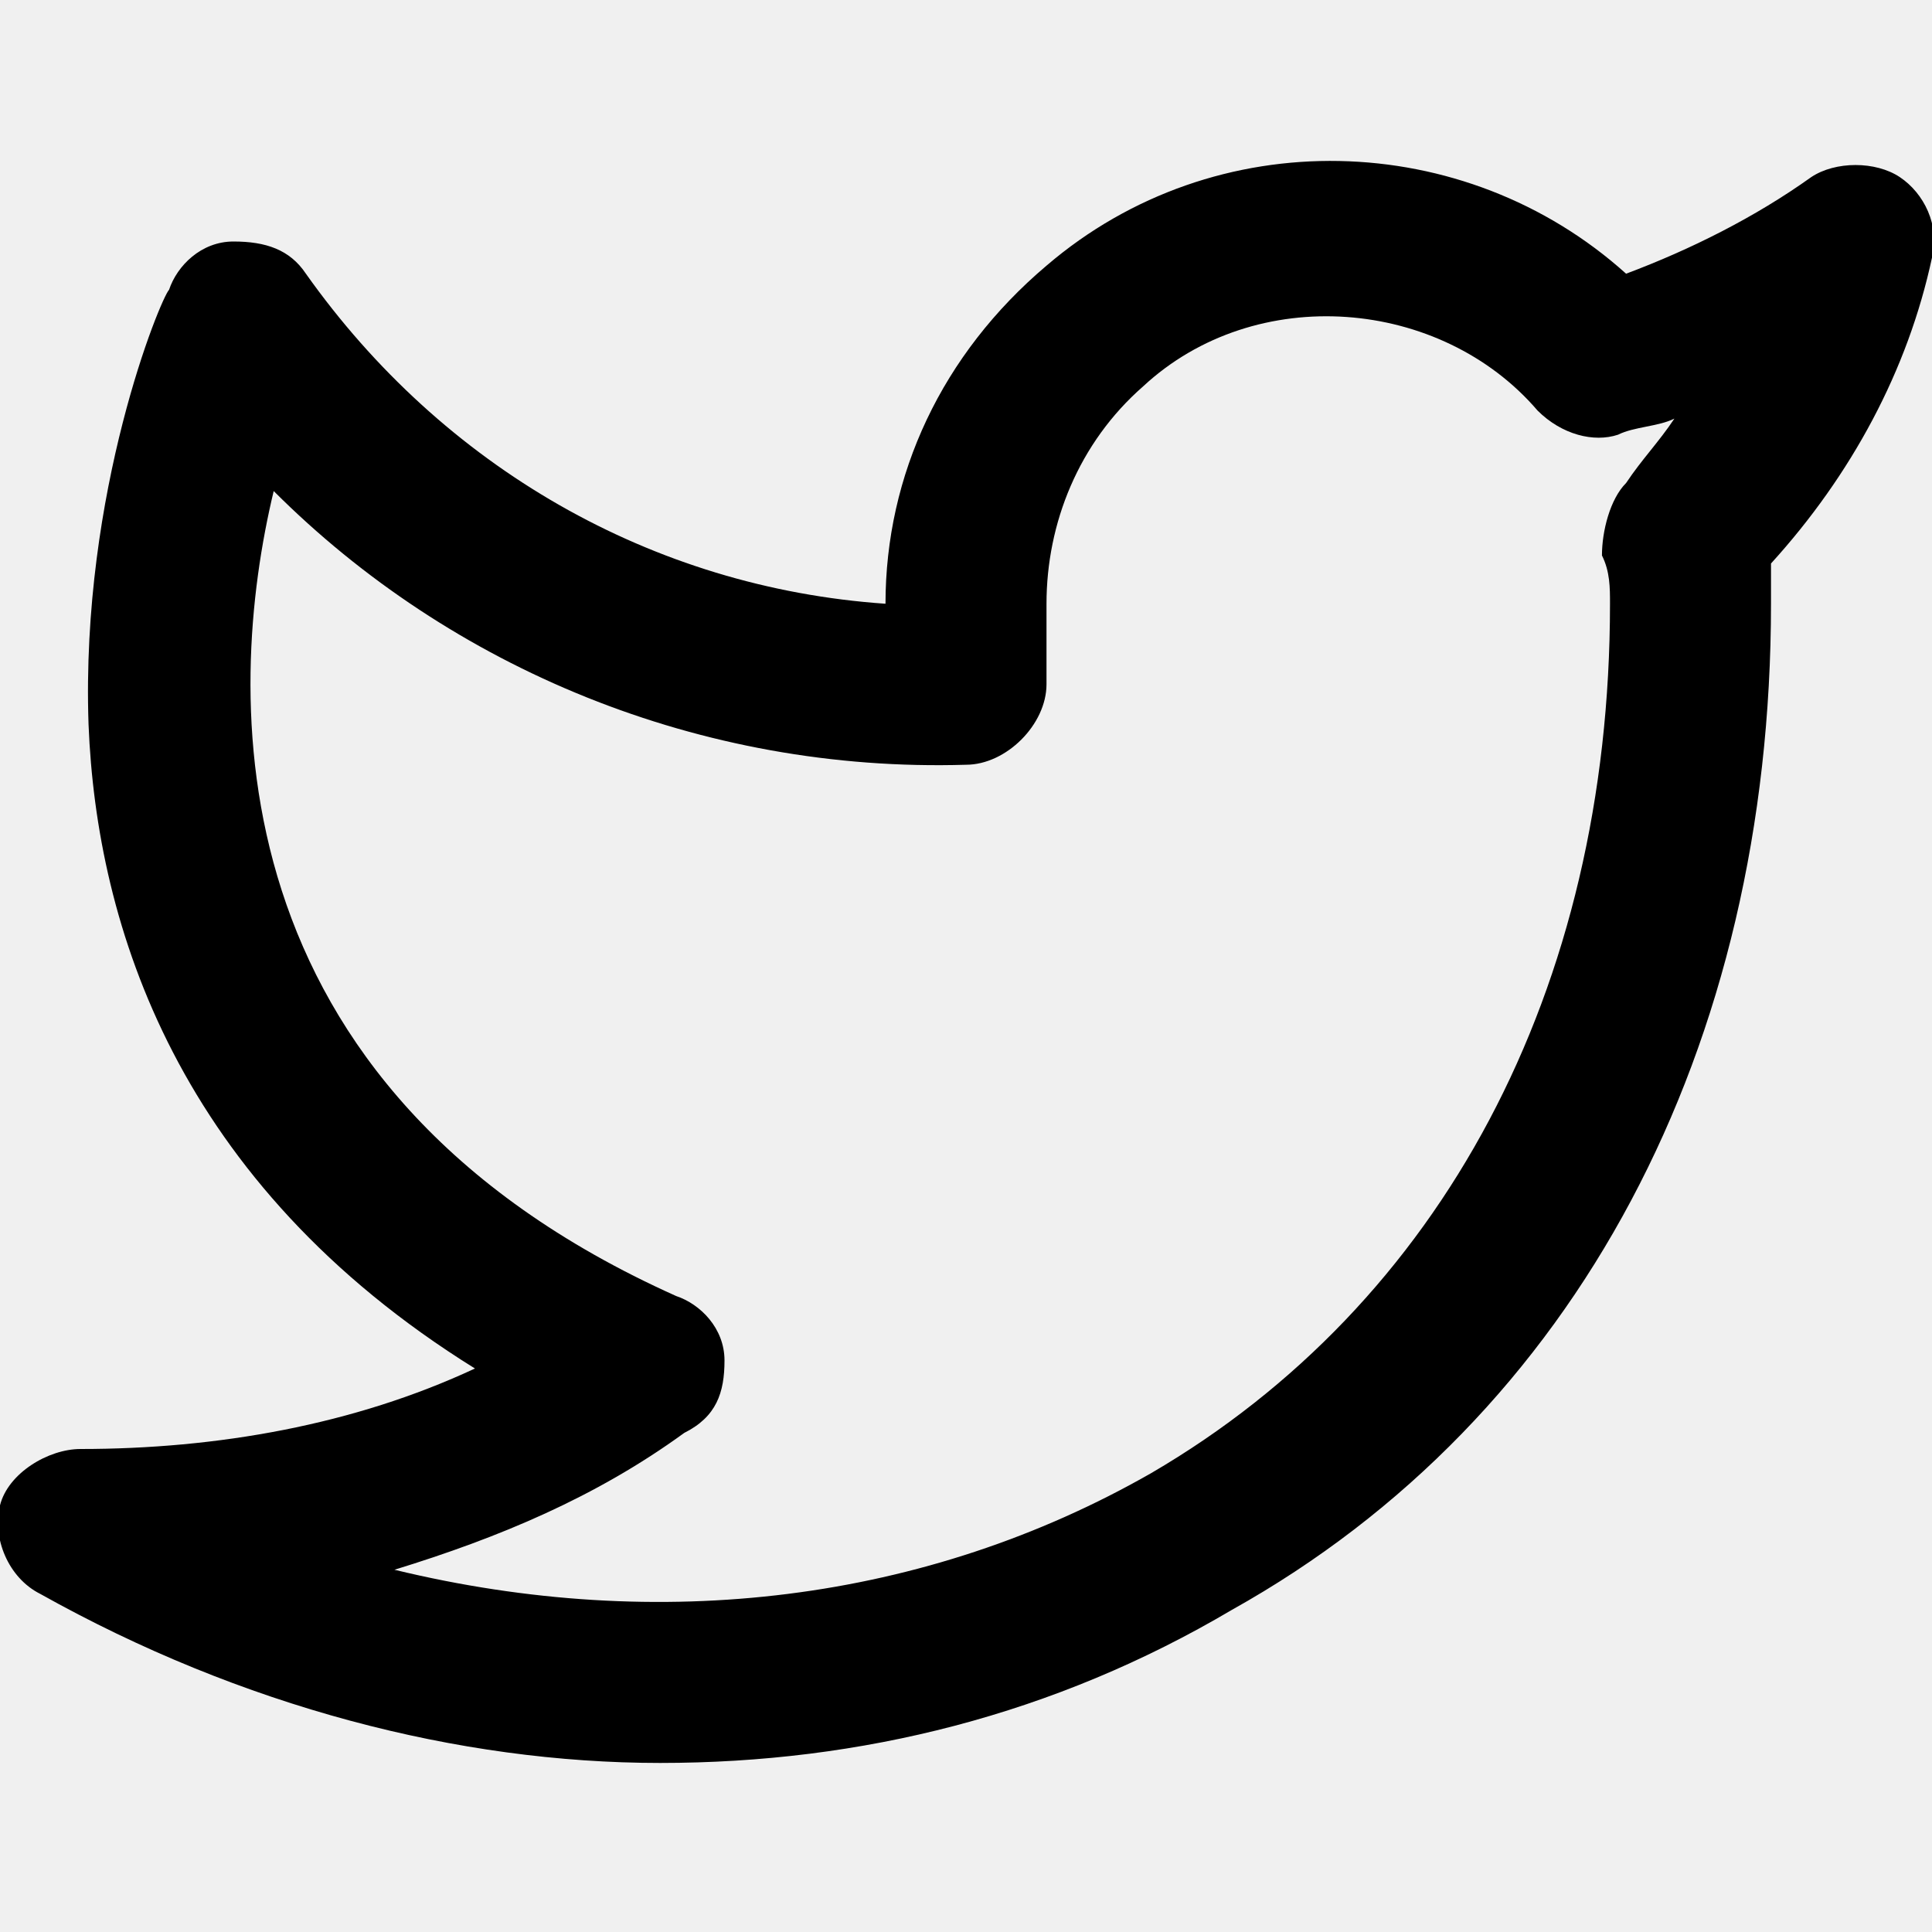
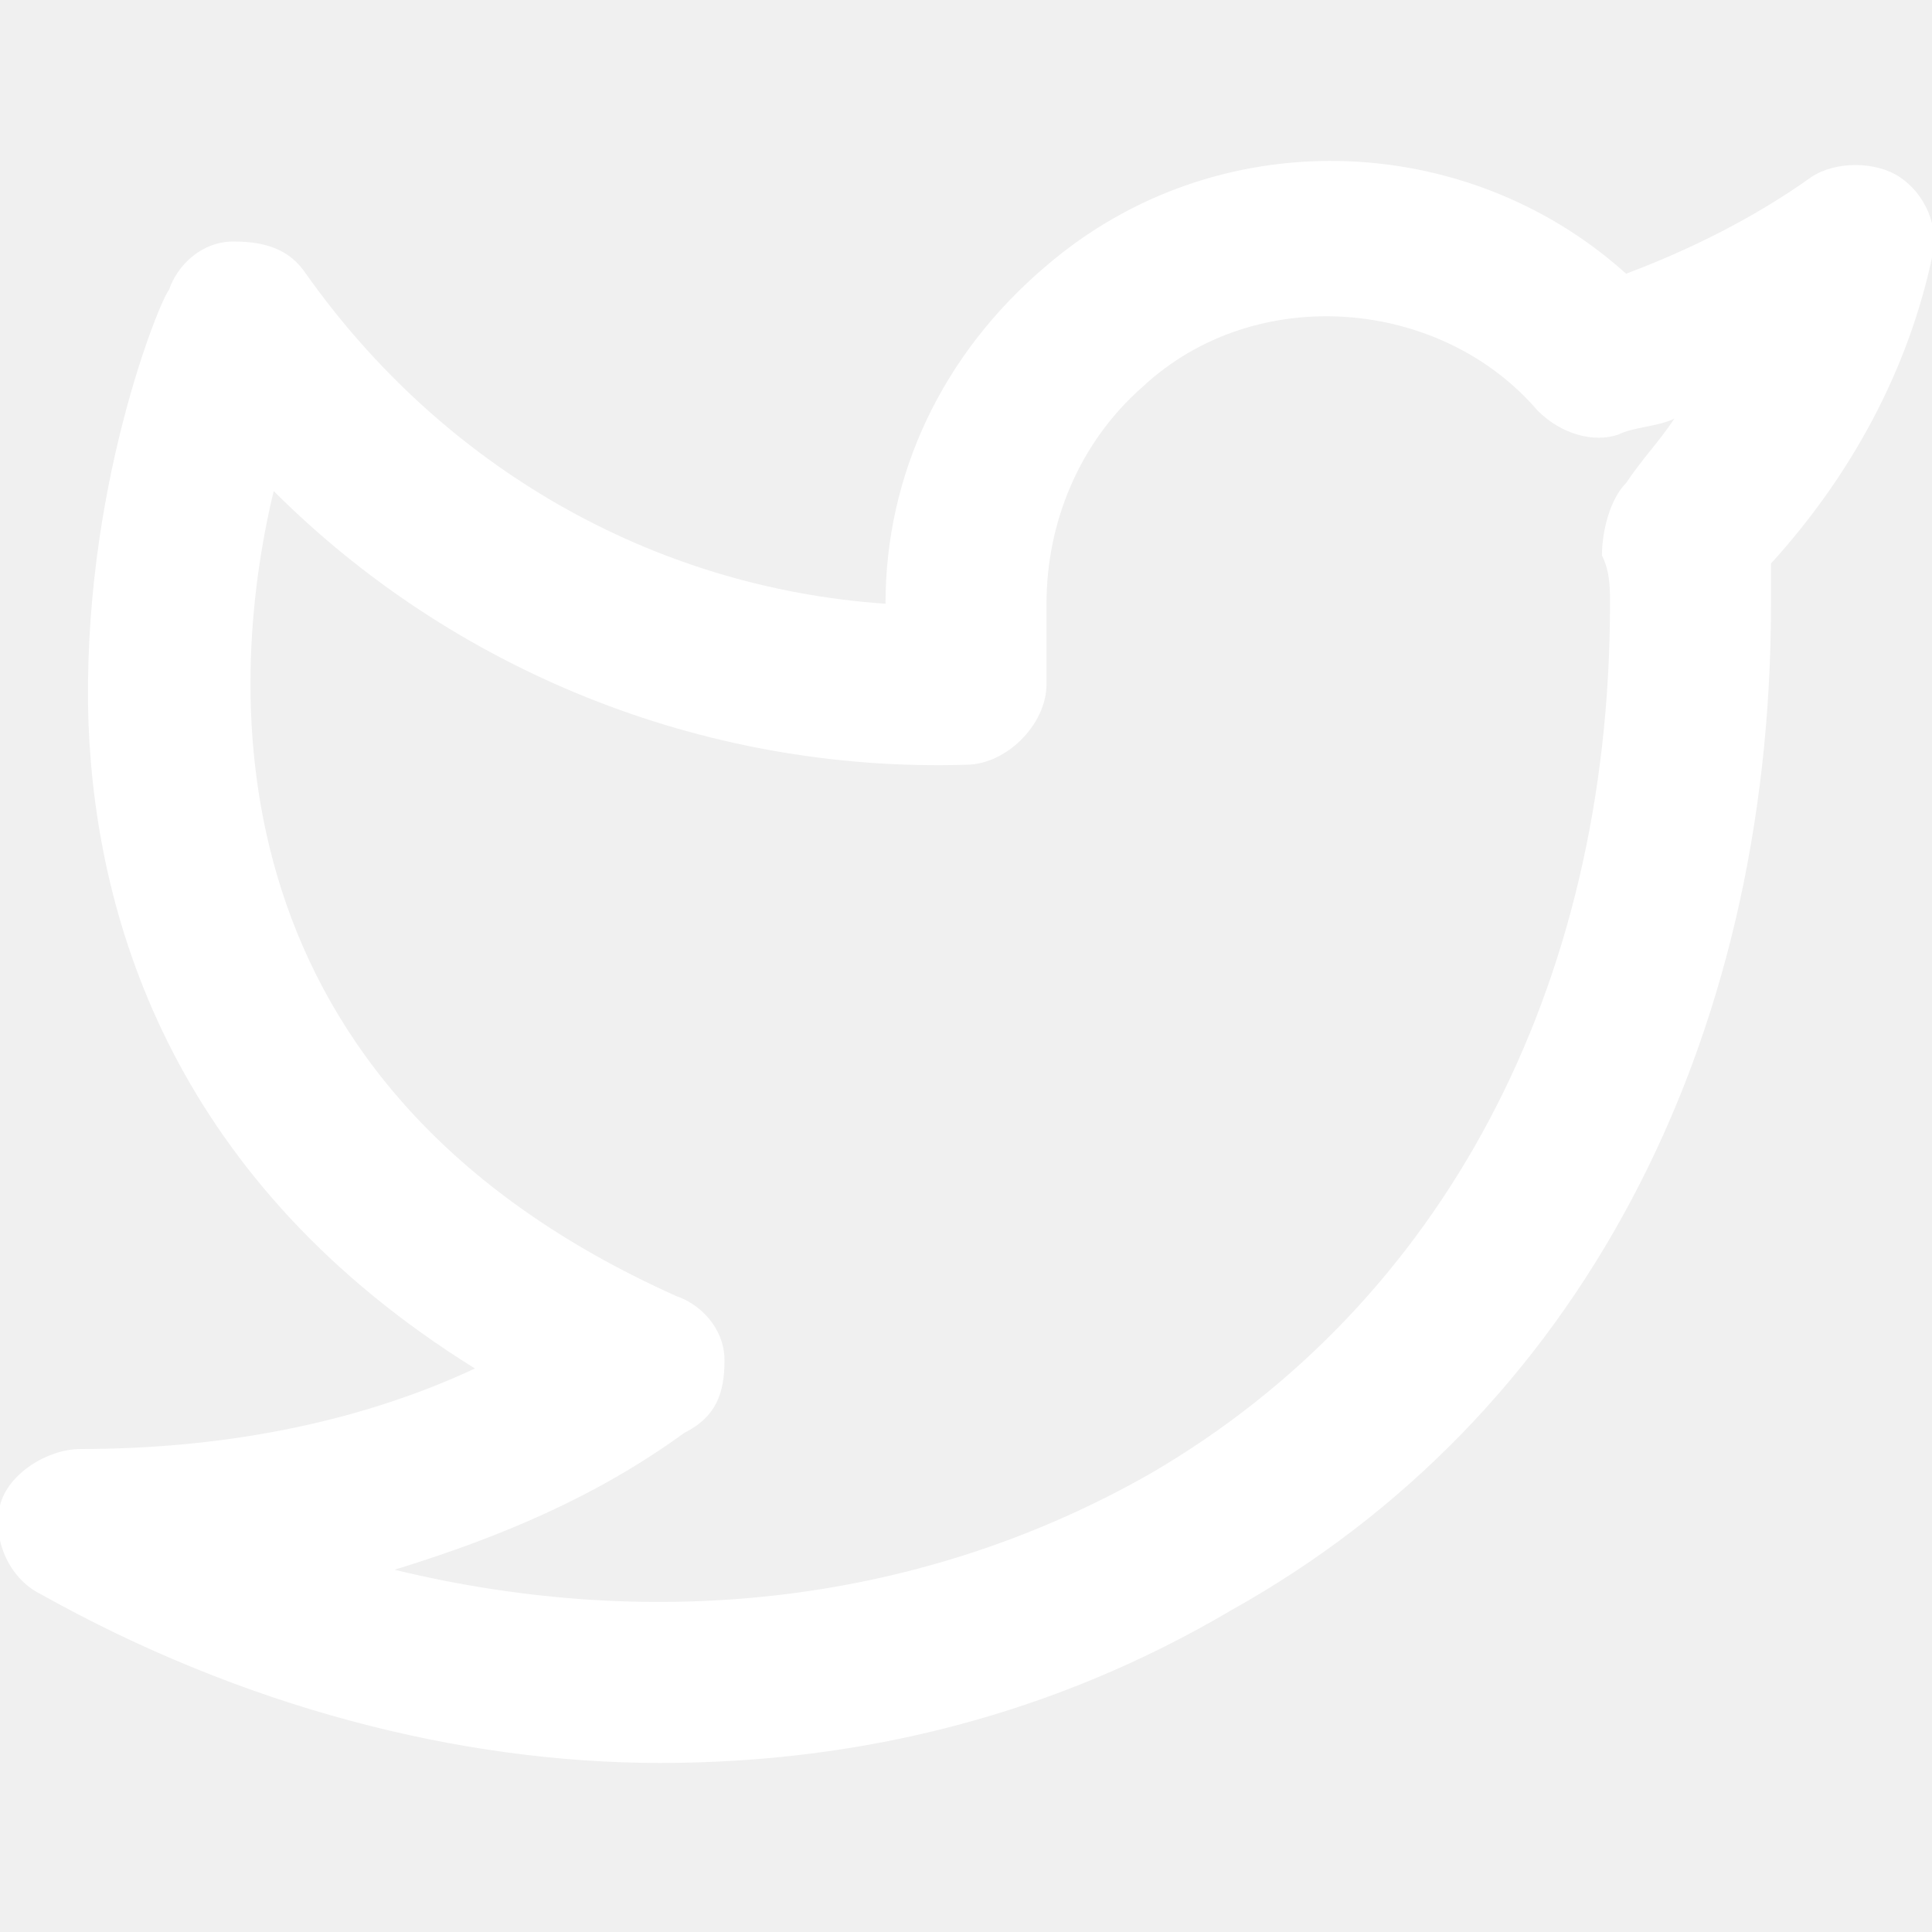
- <svg xmlns="http://www.w3.org/2000/svg" version="1.1" width="24" height="24" viewBox="0 0 24 24">
+ <svg xmlns="http://www.w3.org/2000/svg" version="1.1" width="24" height="24" viewBox="0 0 24 24" fill="#fff">
  <path d="M23.6 2.2c-0.3-0.2-0.8-0.2-1.1 0-0.7 0.5-1.5 0.9-2.3 1.2-2-1.8-5.1-1.9-7.2-0.1-1.3 1.1-2 2.6-2 4.2-2.9-0.2-5.5-1.7-7.2-4.1-0.2-0.3-0.5-0.4-0.9-0.4s-0.7 0.3-0.8 0.6c-0.1 0.1-1.1 2.5-1 5.4 0.1 2.5 1.1 5.7 4.8 8-1.5 0.7-3.2 1-4.9 1-0.4 0-0.9 0.3-1 0.7s0.1 0.9 0.5 1.1c2.5 1.4 5.2 2.1 7.7 2.1s4.9-0.6 7.1-1.9c4.3-2.4 6.7-7 6.7-12.5 0-0.2 0-0.3 0-0.5 1-1.1 1.7-2.4 2-3.8 0.1-0.4-0.1-0.8-0.4-1zM20.2 6c-0.2 0.2-0.3 0.6-0.3 0.9 0.1 0.2 0.1 0.4 0.1 0.6 0 4.8-2.1 8.7-5.7 10.8-2.8 1.6-6.1 2-9.4 1.2 1.3-0.4 2.5-0.9 3.6-1.7 0.4-0.2 0.5-0.5 0.5-0.9s-0.3-0.7-0.6-0.8c-5.8-2.6-5.6-7.5-5-10 2.2 2.2 5.3 3.5 8.6 3.4 0.5 0 1-0.5 1-1v-1c0-1 0.4-2 1.2-2.7 1.4-1.3 3.7-1.1 4.9 0.3 0.3 0.3 0.7 0.4 1 0.3 0.2-0.1 0.5-0.1 0.7-0.2-0.2 0.3-0.4 0.5-0.6 0.8z" />
</svg>
